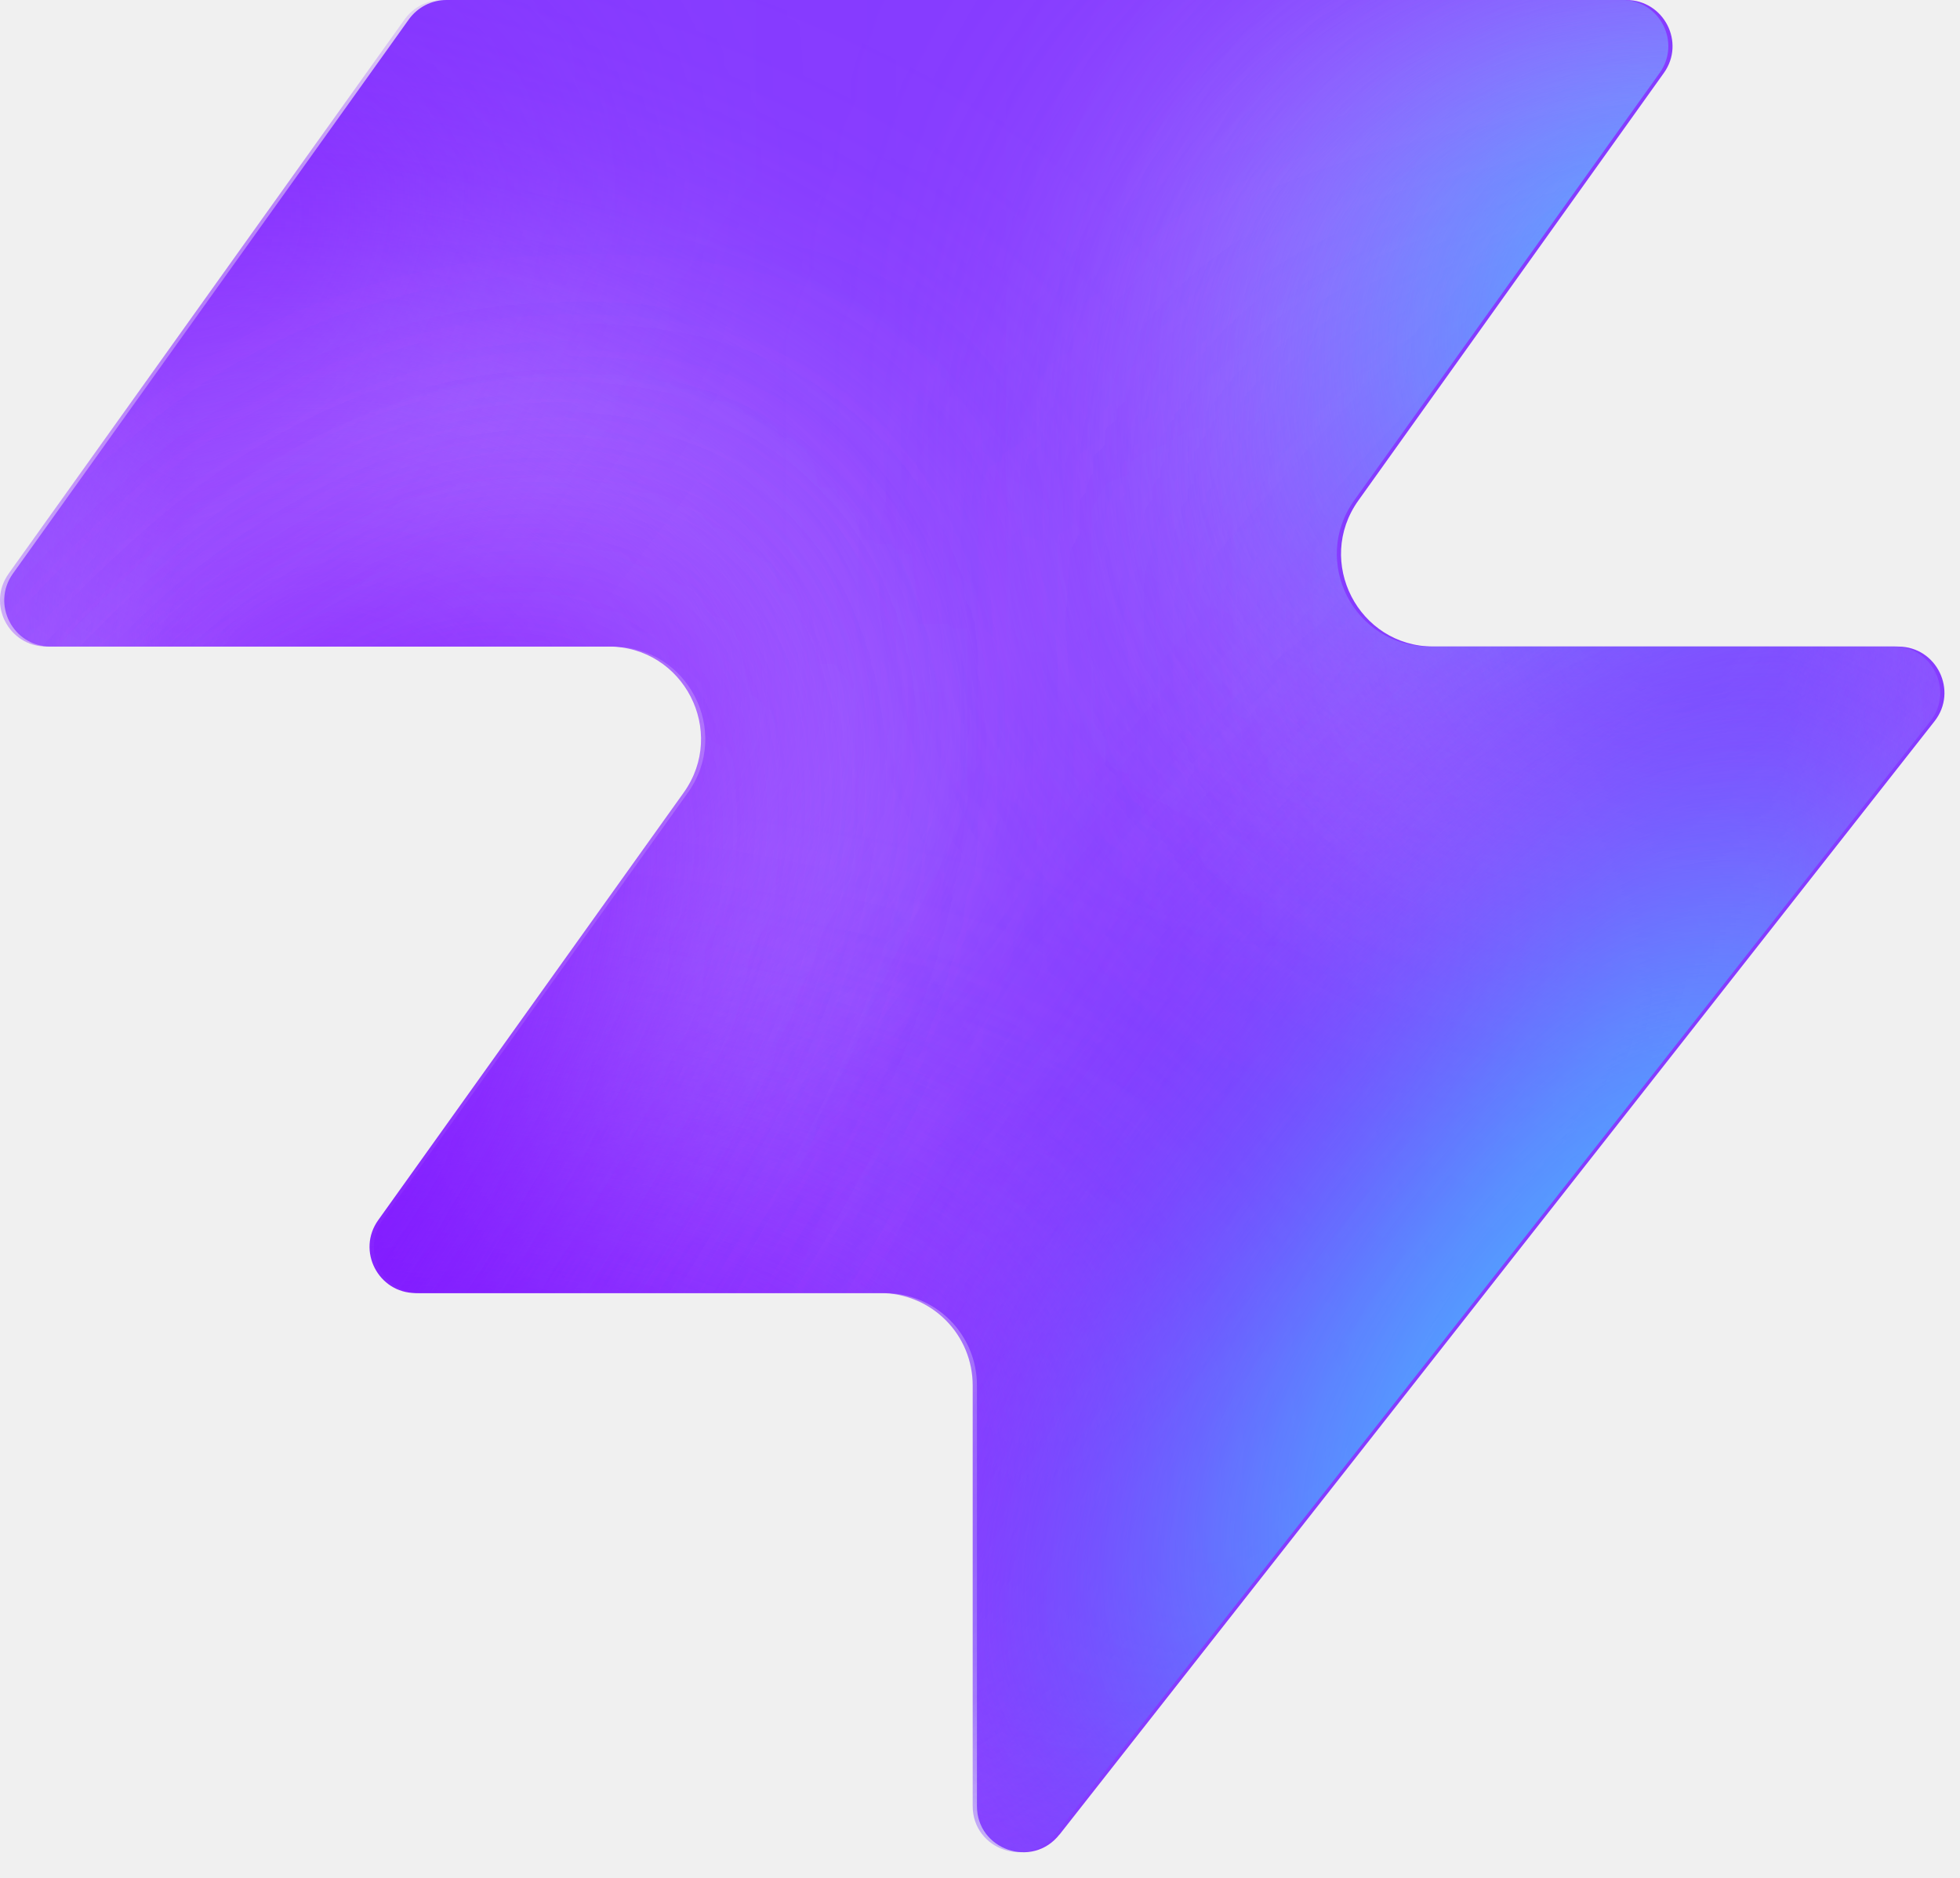
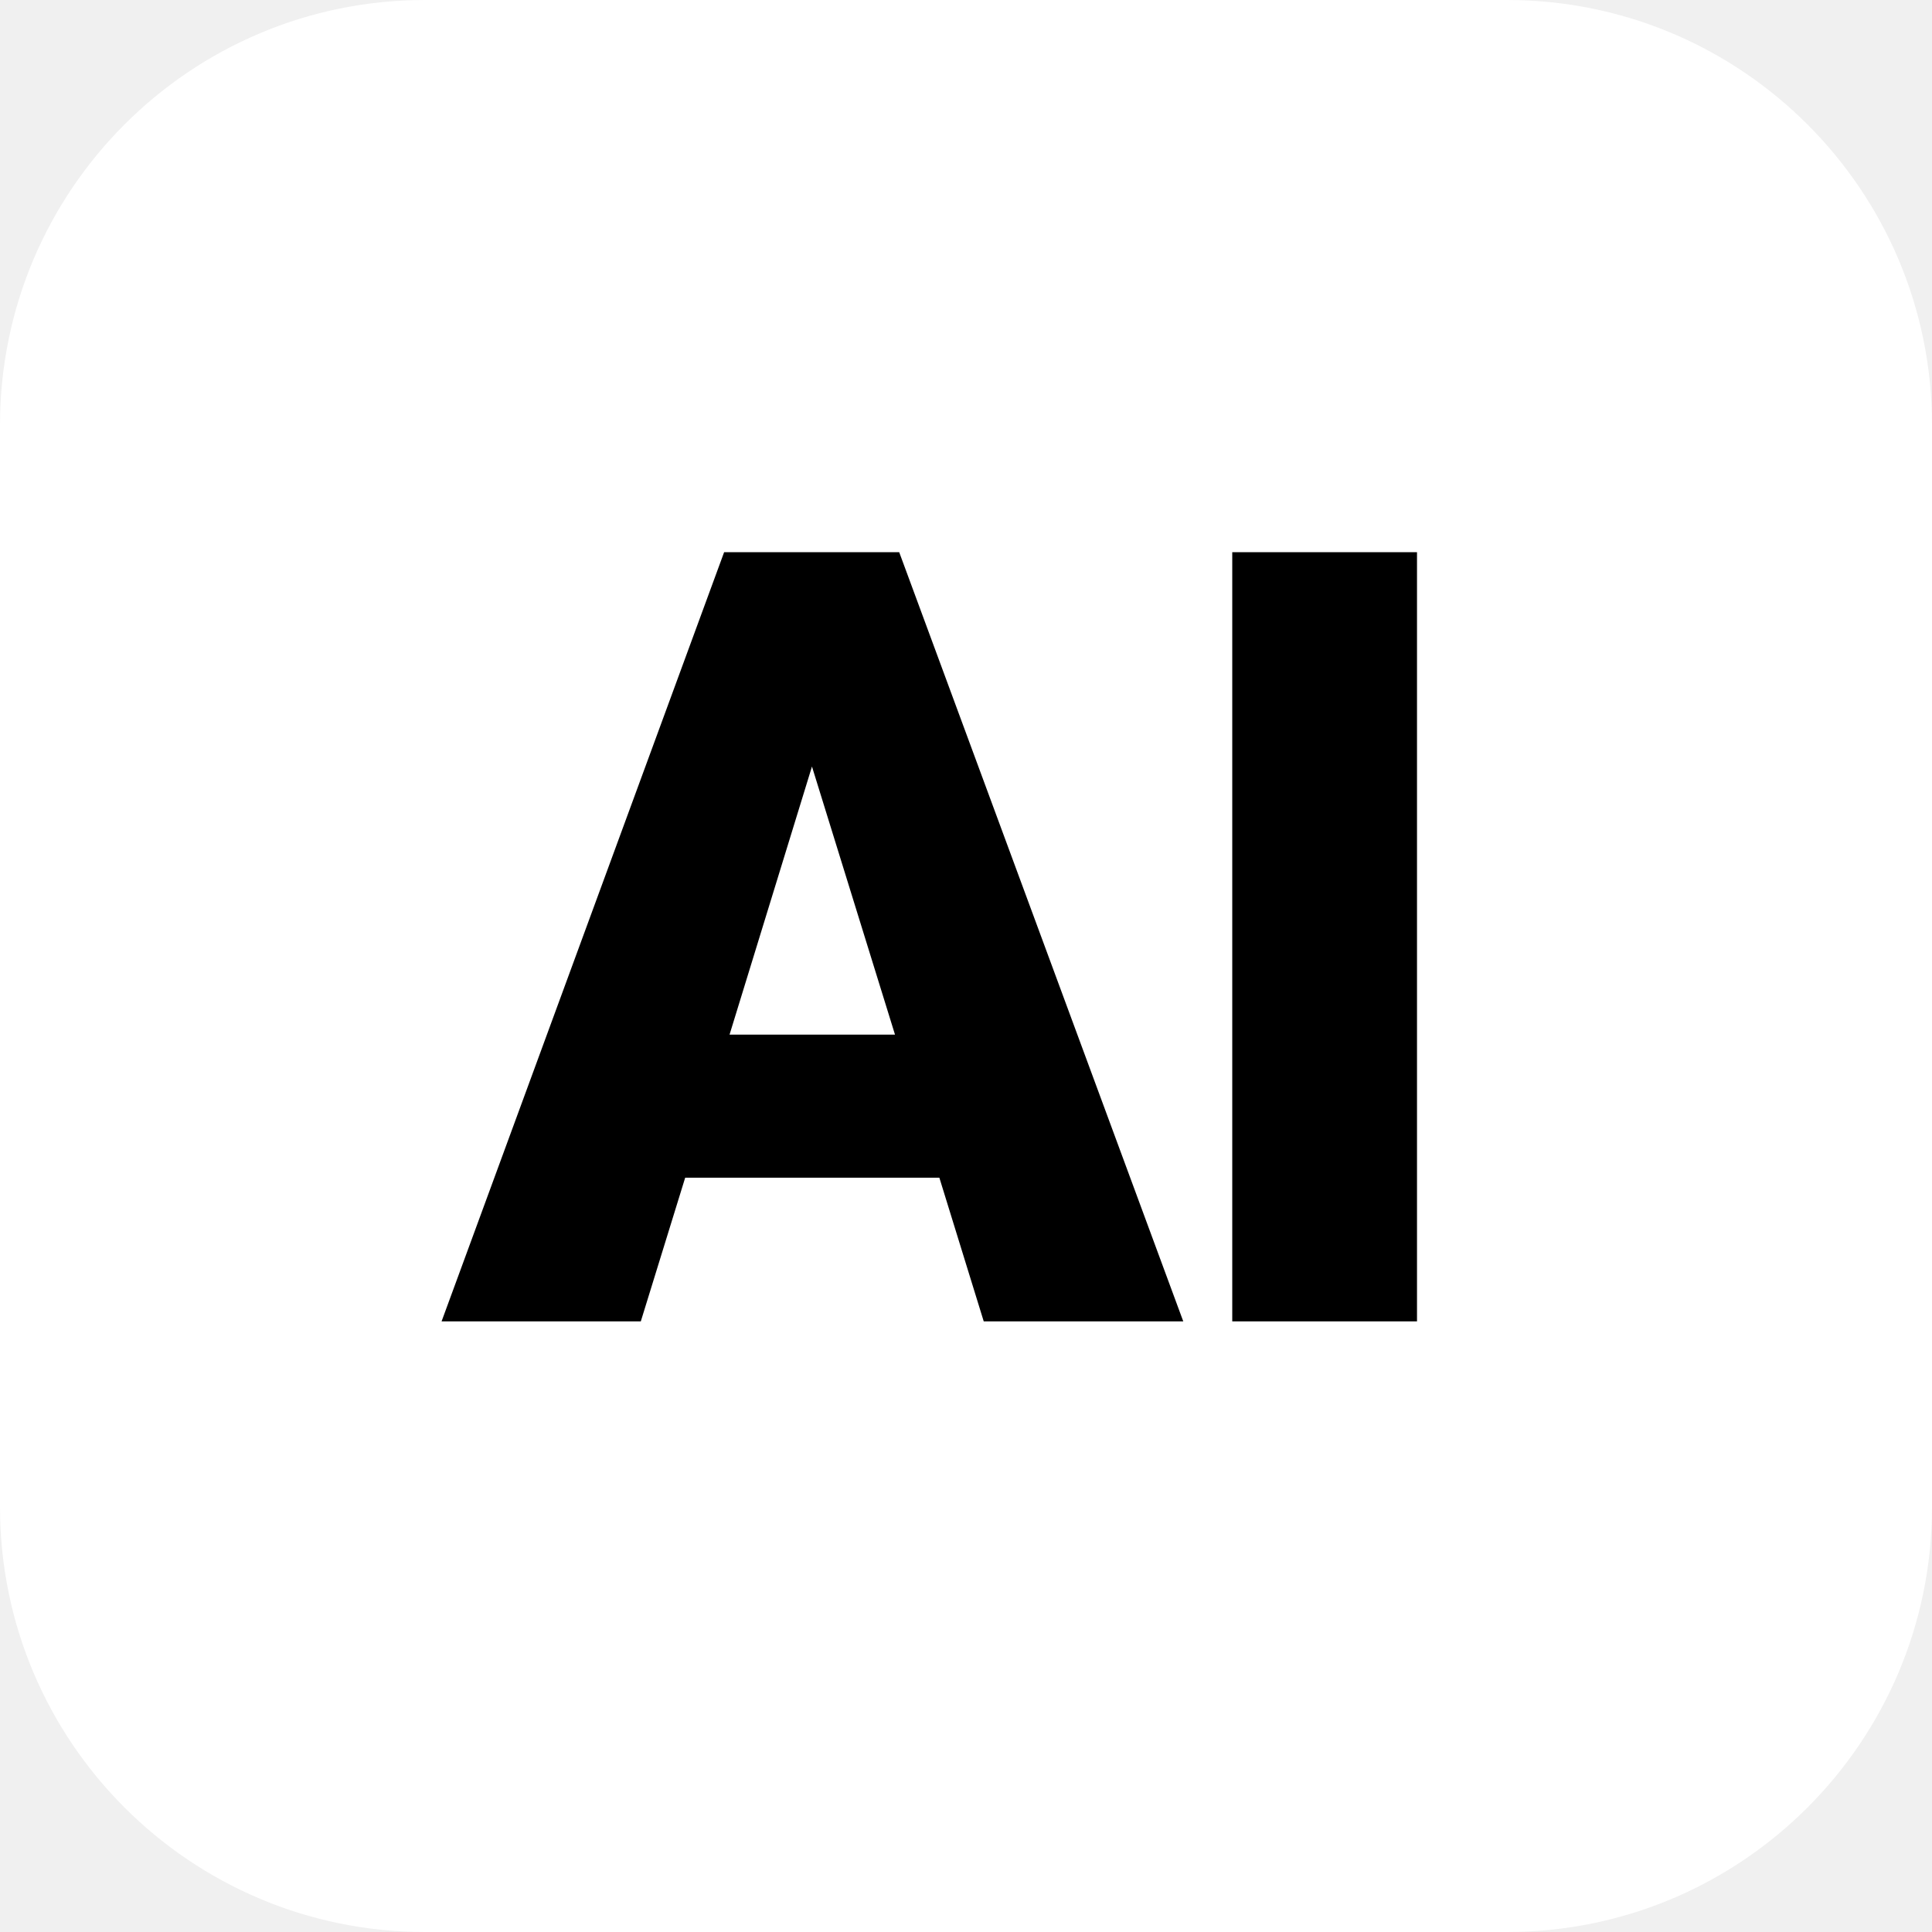
- <svg xmlns="http://www.w3.org/2000/svg" width="48" height="46" fill="none" viewBox="0 0 48 46">
-   <path fill="#863bff" d="M25.946 44.938c-.664.845-2.021.375-2.021-.698V33.937a2.26 2.26 0 0 0-2.262-2.262H10.287c-.92 0-1.456-1.04-.92-1.788l7.48-10.471c1.07-1.497 0-3.578-1.842-3.578H1.237c-.92 0-1.456-1.04-.92-1.788L10.013.474c.214-.297.556-.474.92-.474h28.894c.92 0 1.456 1.04.92 1.788l-7.48 10.471c-1.07 1.498 0 3.579 1.842 3.579h11.377c.943 0 1.473 1.088.89 1.83L25.947 44.94z" style="fill:#863bff;fill:color(display-p3 .525 .23 1);fill-opacity:1" />
-   <mask id="a" width="48" height="46" x="0" y="0" maskUnits="userSpaceOnUse" style="mask-type:alpha">
-     <path fill="#000" d="M25.842 44.938c-.664.844-2.021.375-2.021-.698V33.937a2.26 2.26 0 0 0-2.262-2.262H10.183c-.92 0-1.456-1.04-.92-1.788l7.48-10.471c1.07-1.498 0-3.579-1.842-3.579H1.133c-.92 0-1.456-1.04-.92-1.787L9.91.473c.214-.297.556-.474.92-.474h28.894c.92 0 1.456 1.04.92 1.788l-7.48 10.471c-1.07 1.498 0 3.578 1.842 3.578h11.377c.943 0 1.473 1.088.89 1.832L25.843 44.94z" style="fill:#000;fill-opacity:1" />
-   </mask>
-   <g mask="url(#a)">
-     <g filter="url(#b)">
-       <ellipse cx="5.508" cy="14.704" fill="#ede6ff" rx="5.508" ry="14.704" style="fill:#ede6ff;fill:color(display-p3 .927 .903 1);fill-opacity:1" transform="matrix(.00324 1 1 -.00324 -4.47 31.516)" />
-     </g>
-     <g filter="url(#c)">
-       <ellipse cx="10.399" cy="29.851" fill="#ede6ff" rx="10.399" ry="29.851" style="fill:#ede6ff;fill:color(display-p3 .927 .903 1);fill-opacity:1" transform="matrix(.00324 1 1 -.00324 -39.328 7.883)" />
-     </g>
-     <g filter="url(#d)">
-       <ellipse cx="5.508" cy="30.487" fill="#7e14ff" rx="5.508" ry="30.487" style="fill:#7e14ff;fill:color(display-p3 .492 .077 1);fill-opacity:1" transform="rotate(89.814 -25.913 -14.639)scale(1 -1)" />
-     </g>
-     <g filter="url(#e)">
-       <ellipse cx="5.508" cy="30.599" fill="#7e14ff" rx="5.508" ry="30.599" style="fill:#7e14ff;fill:color(display-p3 .492 .077 1);fill-opacity:1" transform="rotate(89.814 -32.644 -3.334)scale(1 -1)" />
-     </g>
-     <g filter="url(#f)">
-       <ellipse cx="5.508" cy="30.599" fill="#7e14ff" rx="5.508" ry="30.599" style="fill:#7e14ff;fill:color(display-p3 .492 .077 1);fill-opacity:1" transform="matrix(.00324 1 1 -.00324 -34.34 30.47)" />
-     </g>
-     <g filter="url(#g)">
-       <ellipse cx="14.072" cy="22.078" fill="#ede6ff" rx="14.072" ry="22.078" style="fill:#ede6ff;fill:color(display-p3 .927 .903 1);fill-opacity:1" transform="rotate(93.35 24.506 48.493)scale(-1 1)" />
-     </g>
-     <g filter="url(#h)">
-       <ellipse cx="3.47" cy="21.501" fill="#7e14ff" rx="3.47" ry="21.501" style="fill:#7e14ff;fill:color(display-p3 .492 .077 1);fill-opacity:1" transform="rotate(89.009 28.708 47.59)scale(-1 1)" />
-     </g>
-     <g filter="url(#i)">
-       <ellipse cx="3.47" cy="21.501" fill="#7e14ff" rx="3.47" ry="21.501" style="fill:#7e14ff;fill:color(display-p3 .492 .077 1);fill-opacity:1" transform="rotate(89.009 28.708 47.59)scale(-1 1)" />
-     </g>
-     <g filter="url(#j)">
-       <ellipse cx=".387" cy="8.972" fill="#7e14ff" rx="4.407" ry="29.108" style="fill:#7e14ff;fill:color(display-p3 .492 .077 1);fill-opacity:1" transform="rotate(39.51 .387 8.972)" />
-     </g>
-     <g filter="url(#k)">
-       <ellipse cx="47.523" cy="-6.092" fill="#7e14ff" rx="4.407" ry="29.108" style="fill:#7e14ff;fill:color(display-p3 .492 .077 1);fill-opacity:1" transform="rotate(37.892 47.523 -6.092)" />
-     </g>
-     <g filter="url(#l)">
-       <ellipse cx="41.412" cy="6.333" fill="#47bfff" rx="5.971" ry="9.665" style="fill:#47bfff;fill:color(display-p3 .28 .748 1);fill-opacity:1" transform="rotate(37.892 41.412 6.333)" />
-     </g>
-     <g filter="url(#m)">
-       <ellipse cx="-1.879" cy="38.332" fill="#7e14ff" rx="4.407" ry="29.108" style="fill:#7e14ff;fill:color(display-p3 .492 .077 1);fill-opacity:1" transform="rotate(37.892 -1.88 38.332)" />
-     </g>
-     <g filter="url(#n)">
-       <ellipse cx="-1.879" cy="38.332" fill="#7e14ff" rx="4.407" ry="29.108" style="fill:#7e14ff;fill:color(display-p3 .492 .077 1);fill-opacity:1" transform="rotate(37.892 -1.88 38.332)" />
-     </g>
-     <g filter="url(#o)">
-       <ellipse cx="35.651" cy="29.907" fill="#7e14ff" rx="4.407" ry="29.108" style="fill:#7e14ff;fill:color(display-p3 .492 .077 1);fill-opacity:1" transform="rotate(37.892 35.651 29.907)" />
-     </g>
-     <g filter="url(#p)">
-       <ellipse cx="38.418" cy="32.4" fill="#47bfff" rx="5.971" ry="15.297" style="fill:#47bfff;fill:color(display-p3 .28 .748 1);fill-opacity:1" transform="rotate(37.892 38.418 32.4)" />
-     </g>
-   </g>
-   <defs>
-     <filter id="b" width="60.045" height="41.654" x="-19.77" y="16.149" color-interpolation-filters="sRGB" filterUnits="userSpaceOnUse">
-       <feFlood flood-opacity="0" result="BackgroundImageFix" />
-       <feBlend in="SourceGraphic" in2="BackgroundImageFix" result="shape" />
-       <feGaussianBlur result="effect1_foregroundBlur_2002_17158" stdDeviation="7.659" />
-     </filter>
-     <filter id="c" width="90.34" height="51.437" x="-54.613" y="-7.533" color-interpolation-filters="sRGB" filterUnits="userSpaceOnUse">
-       <feFlood flood-opacity="0" result="BackgroundImageFix" />
-       <feBlend in="SourceGraphic" in2="BackgroundImageFix" result="shape" />
-       <feGaussianBlur result="effect1_foregroundBlur_2002_17158" stdDeviation="7.659" />
-     </filter>
-     <filter id="d" width="79.355" height="29.4" x="-49.64" y="2.03" color-interpolation-filters="sRGB" filterUnits="userSpaceOnUse">
-       <feFlood flood-opacity="0" result="BackgroundImageFix" />
-       <feBlend in="SourceGraphic" in2="BackgroundImageFix" result="shape" />
-       <feGaussianBlur result="effect1_foregroundBlur_2002_17158" stdDeviation="4.596" />
-     </filter>
-     <filter id="e" width="79.579" height="29.4" x="-45.045" y="20.029" color-interpolation-filters="sRGB" filterUnits="userSpaceOnUse">
-       <feFlood flood-opacity="0" result="BackgroundImageFix" />
-       <feBlend in="SourceGraphic" in2="BackgroundImageFix" result="shape" />
-       <feGaussianBlur result="effect1_foregroundBlur_2002_17158" stdDeviation="4.596" />
-     </filter>
-     <filter id="f" width="79.579" height="29.4" x="-43.513" y="21.178" color-interpolation-filters="sRGB" filterUnits="userSpaceOnUse">
-       <feFlood flood-opacity="0" result="BackgroundImageFix" />
-       <feBlend in="SourceGraphic" in2="BackgroundImageFix" result="shape" />
-       <feGaussianBlur result="effect1_foregroundBlur_2002_17158" stdDeviation="4.596" />
-     </filter>
-     <filter id="g" width="74.749" height="58.852" x="15.756" y="-17.901" color-interpolation-filters="sRGB" filterUnits="userSpaceOnUse">
-       <feFlood flood-opacity="0" result="BackgroundImageFix" />
-       <feBlend in="SourceGraphic" in2="BackgroundImageFix" result="shape" />
-       <feGaussianBlur result="effect1_foregroundBlur_2002_17158" stdDeviation="7.659" />
-     </filter>
-     <filter id="h" width="61.377" height="25.362" x="23.548" y="2.284" color-interpolation-filters="sRGB" filterUnits="userSpaceOnUse">
-       <feFlood flood-opacity="0" result="BackgroundImageFix" />
-       <feBlend in="SourceGraphic" in2="BackgroundImageFix" result="shape" />
-       <feGaussianBlur result="effect1_foregroundBlur_2002_17158" stdDeviation="4.596" />
-     </filter>
-     <filter id="i" width="61.377" height="25.362" x="23.548" y="2.284" color-interpolation-filters="sRGB" filterUnits="userSpaceOnUse">
-       <feFlood flood-opacity="0" result="BackgroundImageFix" />
-       <feBlend in="SourceGraphic" in2="BackgroundImageFix" result="shape" />
-       <feGaussianBlur result="effect1_foregroundBlur_2002_17158" stdDeviation="4.596" />
-     </filter>
-     <filter id="j" width="56.045" height="63.649" x="-27.636" y="-22.853" color-interpolation-filters="sRGB" filterUnits="userSpaceOnUse">
-       <feFlood flood-opacity="0" result="BackgroundImageFix" />
-       <feBlend in="SourceGraphic" in2="BackgroundImageFix" result="shape" />
-       <feGaussianBlur result="effect1_foregroundBlur_2002_17158" stdDeviation="4.596" />
-     </filter>
-     <filter id="k" width="54.814" height="64.646" x="20.116" y="-38.415" color-interpolation-filters="sRGB" filterUnits="userSpaceOnUse">
-       <feFlood flood-opacity="0" result="BackgroundImageFix" />
-       <feBlend in="SourceGraphic" in2="BackgroundImageFix" result="shape" />
-       <feGaussianBlur result="effect1_foregroundBlur_2002_17158" stdDeviation="4.596" />
-     </filter>
-     <filter id="l" width="33.541" height="35.313" x="24.641" y="-11.323" color-interpolation-filters="sRGB" filterUnits="userSpaceOnUse">
-       <feFlood flood-opacity="0" result="BackgroundImageFix" />
-       <feBlend in="SourceGraphic" in2="BackgroundImageFix" result="shape" />
-       <feGaussianBlur result="effect1_foregroundBlur_2002_17158" stdDeviation="4.596" />
-     </filter>
-     <filter id="m" width="54.814" height="64.646" x="-29.286" y="6.009" color-interpolation-filters="sRGB" filterUnits="userSpaceOnUse">
-       <feFlood flood-opacity="0" result="BackgroundImageFix" />
-       <feBlend in="SourceGraphic" in2="BackgroundImageFix" result="shape" />
-       <feGaussianBlur result="effect1_foregroundBlur_2002_17158" stdDeviation="4.596" />
-     </filter>
-     <filter id="n" width="54.814" height="64.646" x="-29.286" y="6.009" color-interpolation-filters="sRGB" filterUnits="userSpaceOnUse">
-       <feFlood flood-opacity="0" result="BackgroundImageFix" />
-       <feBlend in="SourceGraphic" in2="BackgroundImageFix" result="shape" />
-       <feGaussianBlur result="effect1_foregroundBlur_2002_17158" stdDeviation="4.596" />
-     </filter>
-     <filter id="o" width="54.814" height="64.646" x="8.244" y="-2.416" color-interpolation-filters="sRGB" filterUnits="userSpaceOnUse">
-       <feFlood flood-opacity="0" result="BackgroundImageFix" />
-       <feBlend in="SourceGraphic" in2="BackgroundImageFix" result="shape" />
-       <feGaussianBlur result="effect1_foregroundBlur_2002_17158" stdDeviation="4.596" />
-     </filter>
-     <filter id="p" width="39.409" height="43.623" x="18.713" y="10.588" color-interpolation-filters="sRGB" filterUnits="userSpaceOnUse">
-       <feFlood flood-opacity="0" result="BackgroundImageFix" />
-       <feBlend in="SourceGraphic" in2="BackgroundImageFix" result="shape" />
-       <feGaussianBlur result="effect1_foregroundBlur_2002_17158" stdDeviation="4.596" />
-     </filter>
-   </defs>
+ <svg xmlns="http://www.w3.org/2000/svg" viewBox="0 0 100 100">
+   <rect width="100" height="100" rx="22" fill="#ffffff" />
+   <text x="50%" y="53%" font-family="-apple-system, BlinkMacSystemFont, 'Segoe UI', Roboto, Helvetica, Arial, sans-serif" font-size="56" font-weight="900" fill="#000000" text-anchor="middle" dominant-baseline="middle" letter-spacing="-1">AI</text>
</svg>
